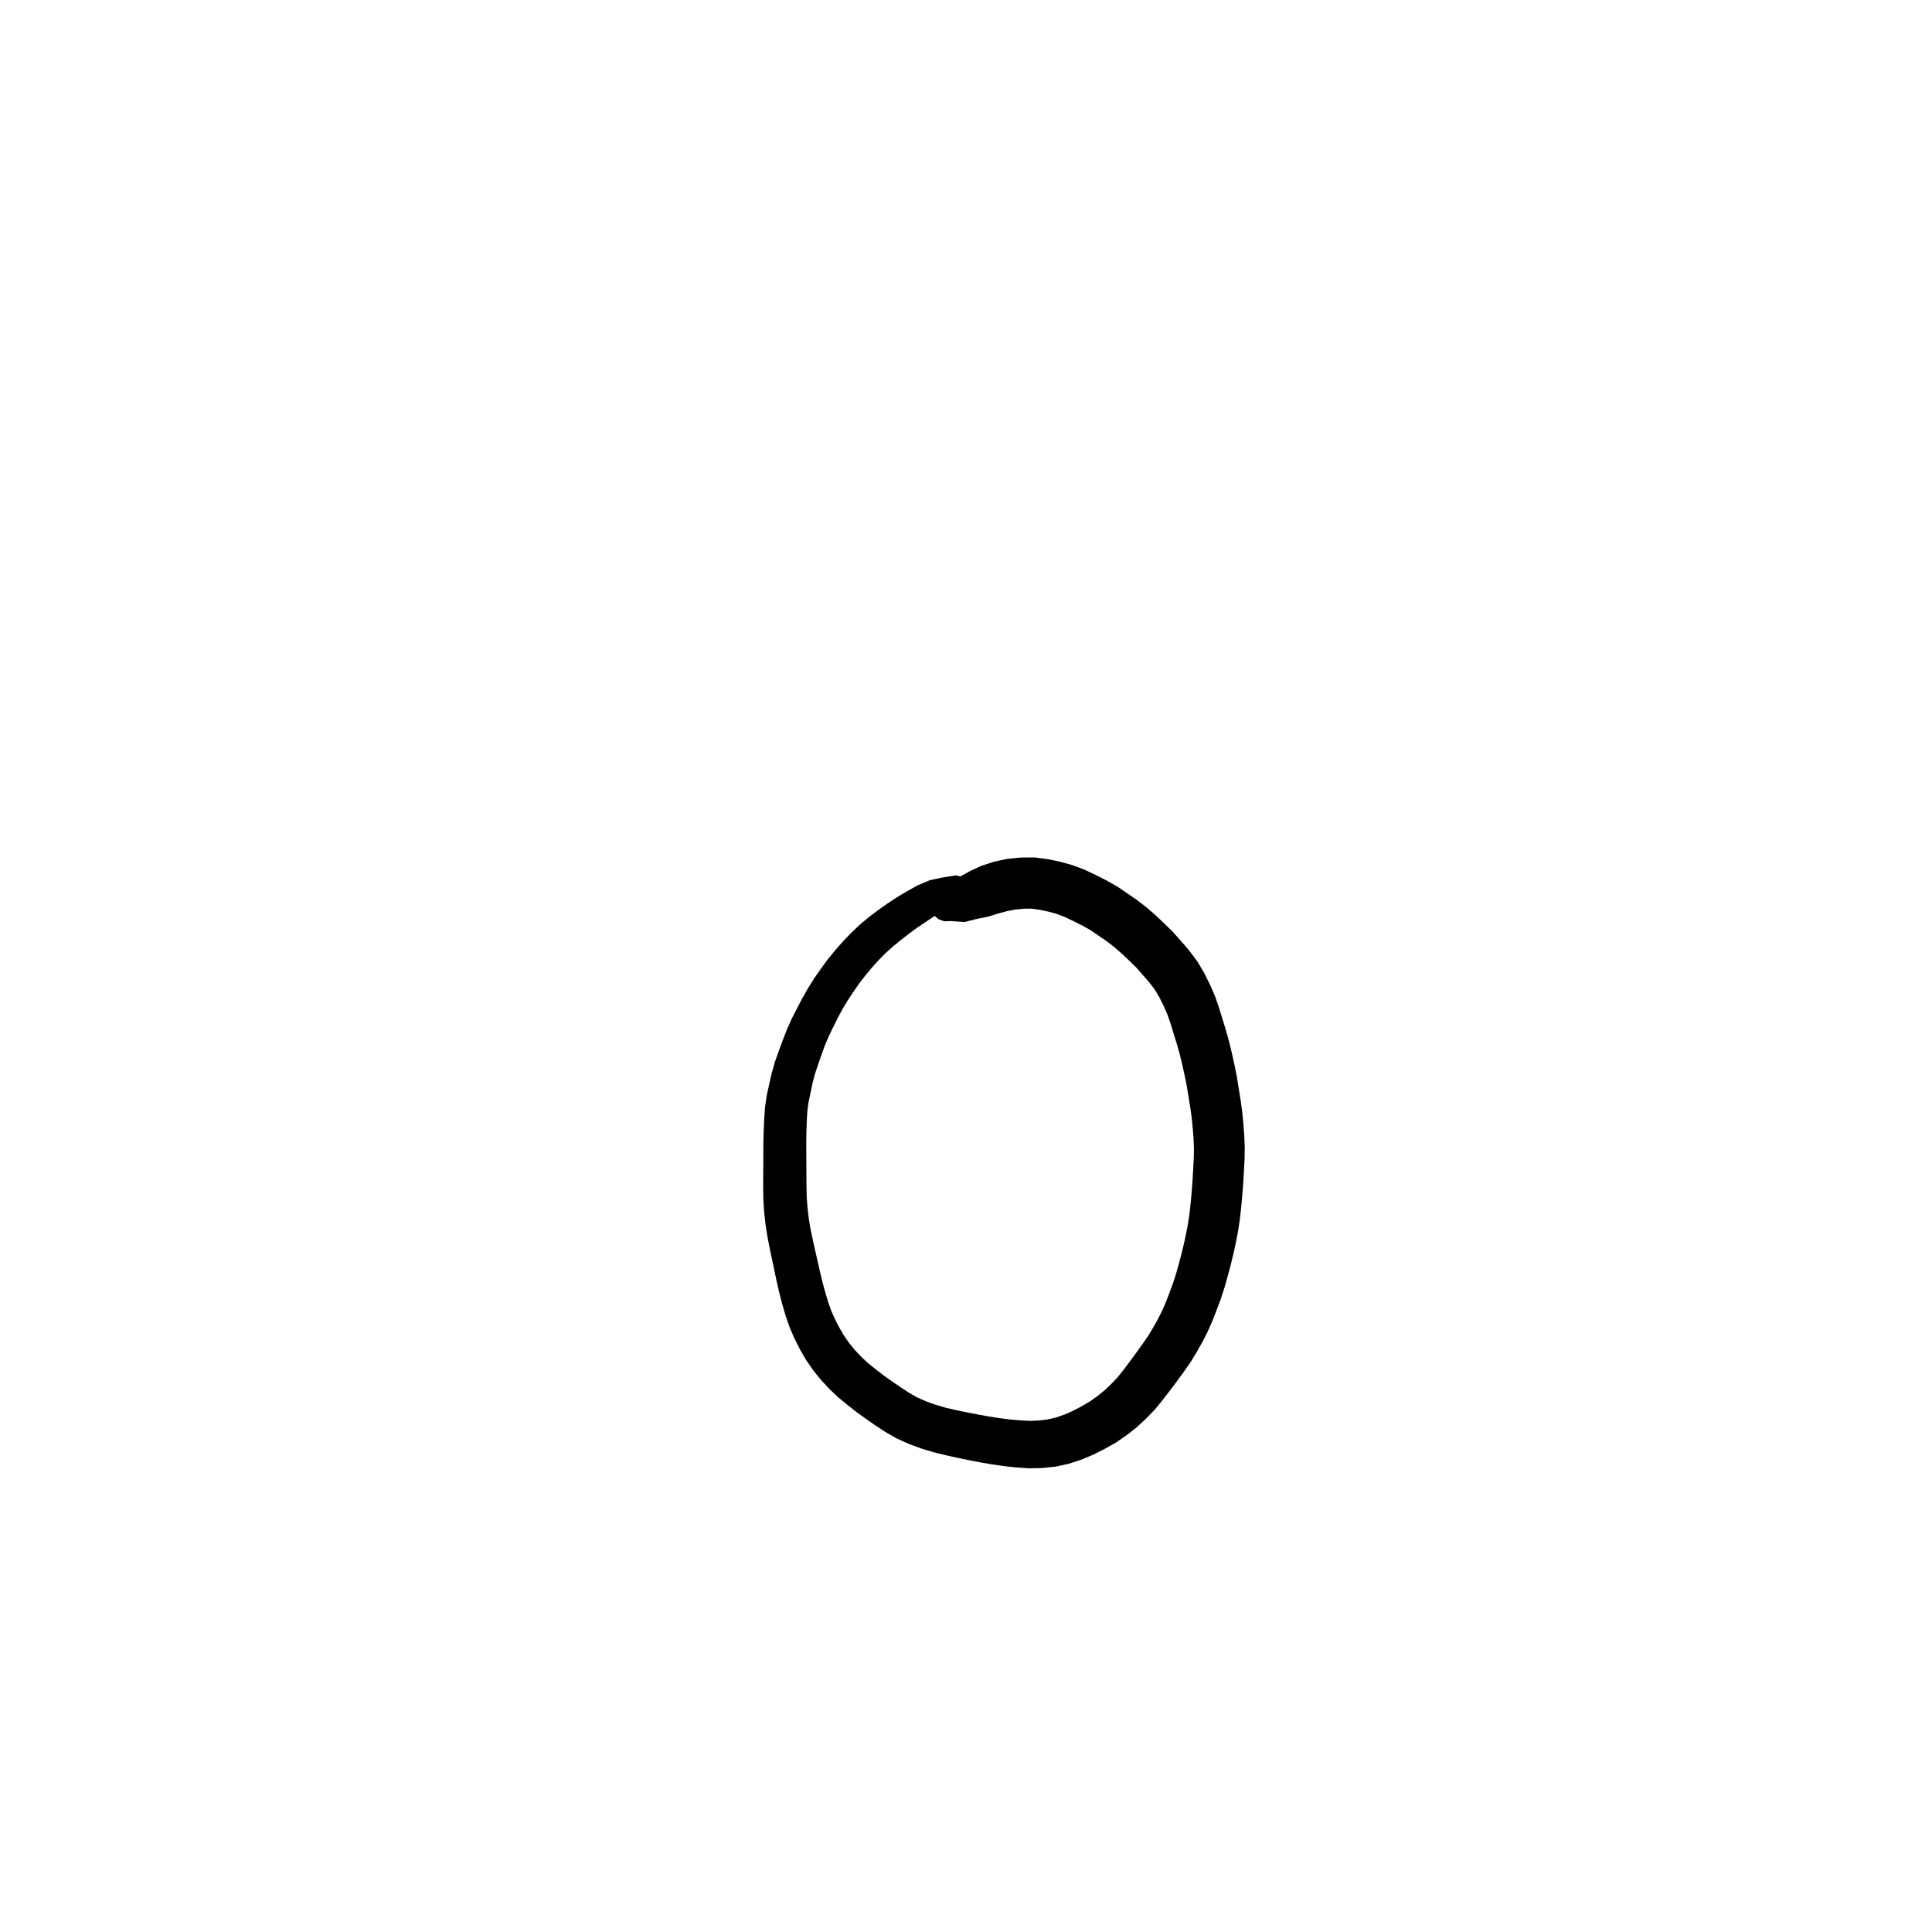
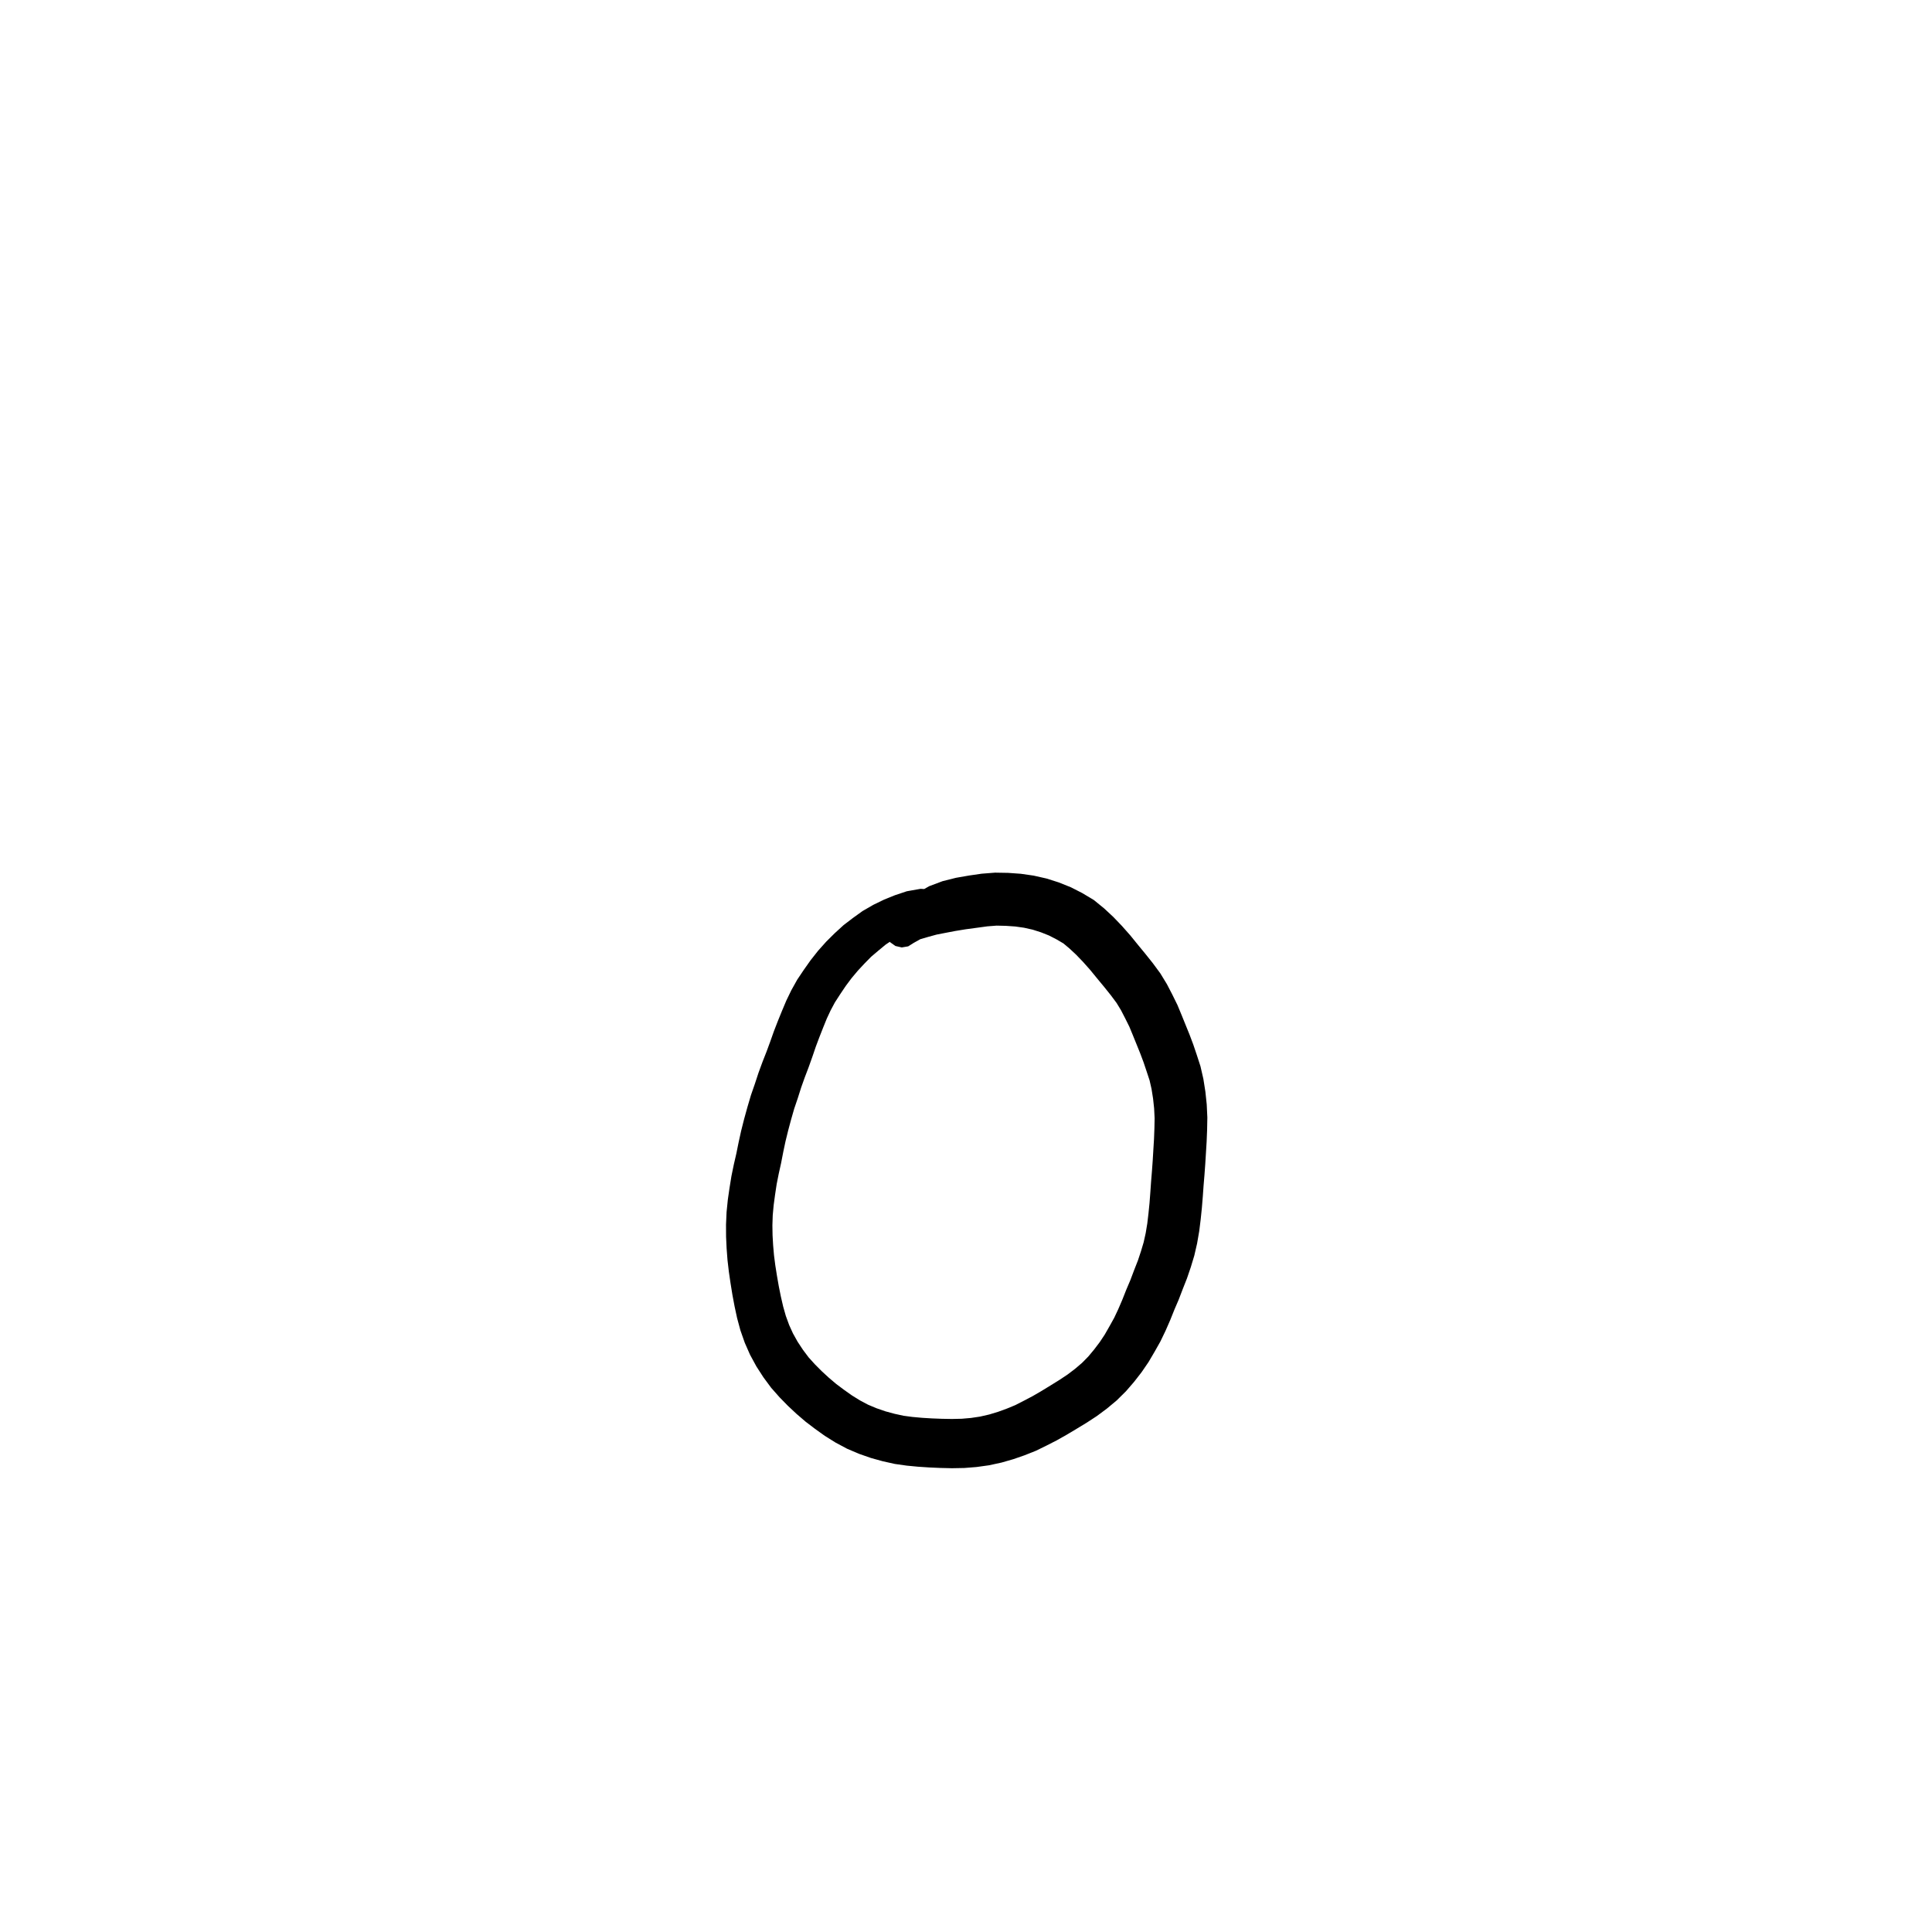
<svg xmlns="http://www.w3.org/2000/svg" viewBox="0 0 300 300" width="300" height="300">
-   <path d="M 150.621 136.495 L 148.463 135.92 L 146.192 136.286 L 144.367 136.685 L 142.453 137.493 L 140.792 138.426 L 139.254 139.343 L 137.736 140.345 L 136.309 141.357 L 134.85 142.459 L 133.421 143.659 L 132.106 144.919 L 130.854 146.229 L 129.647 147.605 L 128.482 149.035 L 127.441 150.468 L 126.408 151.948 L 125.426 153.521 L 124.532 155.106 L 123.735 156.629 L 122.923 158.219 L 122.158 159.941 L 121.523 161.591 L 120.945 163.15 L 120.342 164.851 L 119.829 166.639 L 119.452 168.304 L 119.074 170.013 L 118.788 171.935 L 118.664 173.814 L 118.583 175.594 L 118.538 177.44 L 118.529 179.269 L 118.521 180.999 L 118.512 182.659 L 118.503 184.439 L 118.532 186.252 L 118.653 188.155 L 118.867 190.124 L 119.173 192.066 L 119.523 193.852 L 119.895 195.629 L 120.26 197.349 L 120.613 199.019 L 121.013 200.773 L 121.475 202.546 L 121.986 204.299 L 122.603 206.087 L 123.377 207.866 L 124.231 209.551 L 125.204 211.233 L 126.315 212.834 L 127.531 214.336 L 128.814 215.707 L 130.163 216.986 L 131.553 218.124 L 132.948 219.219 L 134.362 220.244 L 135.8 221.245 L 137.397 222.308 L 139.207 223.346 L 141.128 224.214 L 143.089 224.934 L 145.07 225.534 L 146.963 225.988 L 148.753 226.389 L 150.547 226.753 L 152.333 227.099 L 154.114 227.399 L 155.954 227.666 L 157.841 227.866 L 159.804 227.997 L 161.829 227.954 L 163.89 227.74 L 165.977 227.289 L 167.935 226.644 L 169.808 225.859 L 171.531 224.985 L 173.26 224.015 L 174.933 222.865 L 176.498 221.632 L 177.928 220.32 L 179.303 218.898 L 180.527 217.403 L 181.626 215.979 L 182.708 214.542 L 183.778 213.075 L 184.849 211.543 L 185.842 209.915 L 186.725 208.352 L 187.555 206.72 L 188.291 205.035 L 188.93 203.389 L 189.554 201.731 L 190.14 199.93 L 190.633 198.175 L 191.098 196.446 L 191.537 194.64 L 191.919 192.87 L 192.255 191.116 L 192.522 189.323 L 192.726 187.524 L 192.888 185.765 L 193.033 183.954 L 193.139 182.131 L 193.246 180.242 L 193.284 178.273 L 193.209 176.318 L 193.067 174.439 L 192.884 172.57 L 192.629 170.751 L 192.351 169.021 L 192.066 167.232 L 191.702 165.424 L 191.311 163.642 L 190.876 161.826 L 190.364 159.975 L 189.836 158.263 L 189.302 156.52 L 188.643 154.624 L 187.839 152.794 L 186.962 151.041 L 185.902 149.259 L 184.647 147.584 L 183.402 146.147 L 182.129 144.706 L 180.769 143.38 L 179.421 142.103 L 178 140.872 L 176.485 139.707 L 174.99 138.683 L 173.438 137.625 L 171.732 136.669 L 170.113 135.857 L 168.423 135.052 L 166.553 134.346 L 164.647 133.815 L 162.735 133.415 L 160.631 133.143 L 158.473 133.159 L 156.396 133.369 L 154.361 133.8 L 152.413 134.435 L 150.713 135.215 L 149.109 136.108 L 147.756 136.989 L 146.417 137.995 L 145.502 138.423 L 144.821 139.168 L 144.477 140.117 L 144.522 141.126 L 144.95 142.04 L 145.695 142.722 L 146.644 143.066 L 147.653 143.021 L 149.795 143.171 L 151.706 142.682 L 153.423 142.343 L 154.977 141.855 L 156.316 141.498 L 157.602 141.244 L 158.915 141.111 L 160.147 141.093 L 161.399 141.267 L 162.774 141.551 L 164.086 141.911 L 165.299 142.369 L 166.622 143.001 L 168.016 143.697 L 169.255 144.384 L 170.51 145.244 L 171.823 146.137 L 172.979 147.026 L 174.092 147.987 L 175.278 149.107 L 176.384 150.177 L 177.439 151.374 L 178.488 152.574 L 179.322 153.672 L 180.008 154.834 L 180.672 156.163 L 181.272 157.518 L 181.778 158.977 L 182.271 160.59 L 182.77 162.199 L 183.217 163.807 L 183.603 165.415 L 183.965 167.057 L 184.286 168.639 L 184.549 170.275 L 184.819 171.934 L 185.043 173.506 L 185.203 175.129 L 185.334 176.777 L 185.396 178.349 L 185.366 179.942 L 185.267 181.681 L 185.168 183.42 L 185.039 185.101 L 184.893 186.732 L 184.721 188.323 L 184.508 189.818 L 184.227 191.316 L 183.89 192.902 L 183.507 194.519 L 183.083 196.112 L 182.651 197.679 L 182.175 199.165 L 181.635 200.623 L 181.076 202.093 L 180.51 203.421 L 179.868 204.7 L 179.142 206.013 L 178.354 207.33 L 177.474 208.606 L 176.489 209.981 L 175.482 211.352 L 174.493 212.667 L 173.56 213.844 L 172.572 214.887 L 171.537 215.869 L 170.397 216.792 L 169.227 217.629 L 167.943 218.371 L 166.618 219.071 L 165.273 219.656 L 163.978 220.107 L 162.675 220.409 L 161.312 220.572 L 159.913 220.632 L 158.417 220.558 L 156.811 220.415 L 155.193 220.203 L 153.584 219.955 L 151.912 219.651 L 150.213 219.329 L 148.544 218.977 L 146.91 218.609 L 145.33 218.148 L 143.799 217.601 L 142.432 216.997 L 141.126 216.254 L 139.779 215.365 L 138.444 214.449 L 137.187 213.556 L 135.946 212.596 L 134.801 211.68 L 133.788 210.733 L 132.81 209.707 L 131.903 208.607 L 131.097 207.469 L 130.357 206.206 L 129.671 204.878 L 129.075 203.541 L 128.597 202.178 L 128.149 200.679 L 127.72 199.096 L 127.333 197.494 L 126.967 195.877 L 126.579 194.173 L 126.197 192.457 L 125.863 190.853 L 125.586 189.2 L 125.389 187.54 L 125.271 185.95 L 125.231 184.372 L 125.223 182.659 L 125.213 180.999 L 125.206 179.269 L 125.196 177.504 L 125.22 175.789 L 125.276 174.144 L 125.357 172.599 L 125.551 171.166 L 125.858 169.69 L 126.165 168.205 L 126.543 166.774 L 127.036 165.291 L 127.553 163.802 L 128.082 162.336 L 128.687 160.908 L 129.381 159.485 L 130.091 158.063 L 130.841 156.669 L 131.639 155.331 L 132.524 154.004 L 133.4 152.731 L 134.359 151.491 L 135.378 150.264 L 136.42 149.109 L 137.467 148.04 L 138.607 147.015 L 139.853 145.993 L 141.096 145.02 L 142.386 144.07 L 143.724 143.172 L 145.008 142.324 L 146.107 141.763 L 147.364 141.443 L 148.29 141.101 L 149.098 141.44 L 150.102 141.544 L 151.07 141.255 L 151.853 140.618 L 152.333 139.729 L 152.436 138.725 L 152.147 137.758 L 151.51 136.974 Z" fill="black" fill-rule="nonzero" />
+   <path d="M 149.053 139.82 L 147.101 138.307 L 144.679 138.113 L 142.95 138.016 L 140.805 138.395 L 138.969 139.008 L 137.303 139.68 L 135.622 140.495 L 133.943 141.463 L 132.435 142.548 L 130.985 143.657 L 129.593 144.93 L 128.298 146.216 L 127.023 147.643 L 125.864 149.113 L 124.819 150.591 L 123.786 152.134 L 122.873 153.772 L 122.097 155.376 L 121.429 156.963 L 120.786 158.543 L 120.168 160.139 L 119.601 161.74 L 119.031 163.29 L 118.406 164.878 L 117.782 166.579 L 117.217 168.298 L 116.612 170.04 L 116.059 171.911 L 115.555 173.738 L 115.082 175.607 L 114.68 177.438 L 114.334 179.149 L 113.952 180.801 L 113.579 182.613 L 113.28 184.463 L 113.017 186.279 L 112.821 188.219 L 112.736 190.156 L 112.745 192.031 L 112.828 193.838 L 112.966 195.661 L 113.176 197.467 L 113.435 199.244 L 113.727 201.049 L 114.059 202.823 L 114.454 204.66 L 114.967 206.563 L 115.648 208.504 L 116.463 210.358 L 117.451 212.175 L 118.543 213.867 L 119.75 215.5 L 121.047 216.968 L 122.347 218.296 L 123.678 219.542 L 125.103 220.764 L 126.567 221.878 L 128.074 222.957 L 129.735 223.996 L 131.534 224.958 L 133.38 225.745 L 135.244 226.397 L 137.083 226.905 L 138.948 227.32 L 140.793 227.582 L 142.576 227.753 L 144.301 227.866 L 146.026 227.943 L 147.822 227.984 L 149.729 227.949 L 151.625 227.799 L 153.564 227.53 L 155.529 227.104 L 157.386 226.569 L 159.112 225.969 L 160.861 225.273 L 162.534 224.453 L 164.091 223.657 L 165.646 222.779 L 167.175 221.865 L 168.749 220.909 L 170.313 219.888 L 171.872 218.73 L 173.395 217.461 L 174.833 216.039 L 176.092 214.583 L 177.262 213.079 L 178.343 211.499 L 179.291 209.888 L 180.181 208.31 L 180.978 206.656 L 181.719 204.962 L 182.361 203.358 L 183.027 201.808 L 183.65 200.181 L 184.314 198.502 L 184.905 196.768 L 185.448 194.977 L 185.886 193.072 L 186.217 191.157 L 186.444 189.327 L 186.626 187.564 L 186.772 185.773 L 186.892 184.084 L 187.03 182.427 L 187.154 180.722 L 187.26 179.005 L 187.365 177.282 L 187.439 175.452 L 187.476 173.526 L 187.38 171.49 L 187.17 169.504 L 186.859 167.536 L 186.409 165.576 L 185.835 163.804 L 185.291 162.194 L 184.699 160.624 L 184.096 159.14 L 183.508 157.687 L 182.833 156.057 L 182.039 154.444 L 181.202 152.828 L 180.173 151.14 L 178.996 149.545 L 177.835 148.091 L 176.695 146.706 L 175.522 145.26 L 174.217 143.783 L 172.882 142.39 L 171.474 141.078 L 169.86 139.76 L 168.046 138.673 L 166.285 137.775 L 164.432 137.03 L 162.509 136.418 L 160.499 135.965 L 158.512 135.68 L 156.55 135.54 L 154.516 135.505 L 152.423 135.668 L 150.455 135.955 L 148.455 136.303 L 146.358 136.829 L 144.294 137.604 L 142.411 138.665 L 140.804 139.858 L 139.345 141.288 L 138.324 142.65 L 137.739 143.473 L 137.514 144.457 L 137.683 145.453 L 138.219 146.308 L 139.042 146.893 L 140.026 147.118 L 141.022 146.949 L 141.877 146.413 L 142.911 145.835 L 144.157 145.473 L 145.426 145.125 L 146.831 144.851 L 148.328 144.564 L 149.929 144.302 L 151.662 144.068 L 153.323 143.842 L 154.757 143.731 L 156.182 143.764 L 157.644 143.864 L 159.012 144.058 L 160.358 144.359 L 161.654 144.774 L 162.882 145.262 L 164.066 145.871 L 165.129 146.495 L 166.049 147.266 L 167.106 148.249 L 168.168 149.355 L 169.26 150.583 L 170.347 151.91 L 171.467 153.265 L 172.497 154.55 L 173.374 155.728 L 174.058 156.848 L 174.727 158.143 L 175.371 159.441 L 175.928 160.79 L 176.505 162.213 L 177.067 163.605 L 177.57 164.946 L 178.053 166.383 L 178.507 167.761 L 178.81 169.089 L 179.047 170.579 L 179.213 172.121 L 179.288 173.645 L 179.257 175.212 L 179.194 176.874 L 179.094 178.507 L 178.994 180.18 L 178.878 181.796 L 178.742 183.461 L 178.623 185.162 L 178.495 186.829 L 178.334 188.422 L 178.151 189.981 L 177.9 191.491 L 177.584 192.908 L 177.168 194.301 L 176.698 195.717 L 176.095 197.257 L 175.52 198.78 L 174.884 200.277 L 174.259 201.857 L 173.631 203.314 L 173.024 204.605 L 172.305 205.903 L 171.541 207.238 L 170.772 208.397 L 169.888 209.563 L 168.989 210.641 L 168.031 211.616 L 166.951 212.539 L 165.771 213.435 L 164.527 214.263 L 163.088 215.156 L 161.672 216.022 L 160.351 216.788 L 158.997 217.499 L 157.657 218.186 L 156.359 218.722 L 155.003 219.218 L 153.606 219.642 L 152.182 219.969 L 150.765 220.179 L 149.34 220.303 L 147.822 220.337 L 146.262 220.31 L 144.7 220.25 L 143.173 220.157 L 141.669 220.02 L 140.294 219.837 L 138.907 219.533 L 137.493 219.151 L 136.103 218.672 L 134.8 218.125 L 133.517 217.443 L 132.267 216.667 L 131.035 215.793 L 129.828 214.887 L 128.685 213.918 L 127.585 212.904 L 126.522 211.835 L 125.56 210.77 L 124.678 209.594 L 123.852 208.342 L 123.128 207.043 L 122.539 205.747 L 122.022 204.332 L 121.61 202.88 L 121.252 201.326 L 120.933 199.745 L 120.644 198.091 L 120.388 196.478 L 120.188 194.928 L 120.051 193.361 L 119.963 191.813 L 119.938 190.263 L 119.989 188.709 L 120.136 187.121 L 120.353 185.513 L 120.601 183.871 L 120.914 182.292 L 121.285 180.623 L 121.624 178.875 L 121.976 177.214 L 122.392 175.521 L 122.847 173.822 L 123.322 172.166 L 123.881 170.519 L 124.412 168.846 L 124.952 167.329 L 125.56 165.733 L 126.154 164.064 L 126.682 162.514 L 127.228 161.063 L 127.818 159.562 L 128.383 158.17 L 128.977 156.897 L 129.638 155.659 L 130.455 154.395 L 131.327 153.099 L 132.223 151.898 L 133.208 150.722 L 134.242 149.612 L 135.281 148.556 L 136.398 147.61 L 137.527 146.675 L 138.69 145.897 L 139.953 145.171 L 141.233 144.542 L 142.478 143.991 L 143.552 143.651 L 144.7 143.622 L 145.371 143.337 L 145.702 143.764 L 146.584 144.255 L 147.587 144.371 L 148.558 144.094 L 149.349 143.467 L 149.84 142.585 L 149.956 141.582 L 149.68 140.611 Z" fill="black" fill-rule="nonzero" />
</svg>
